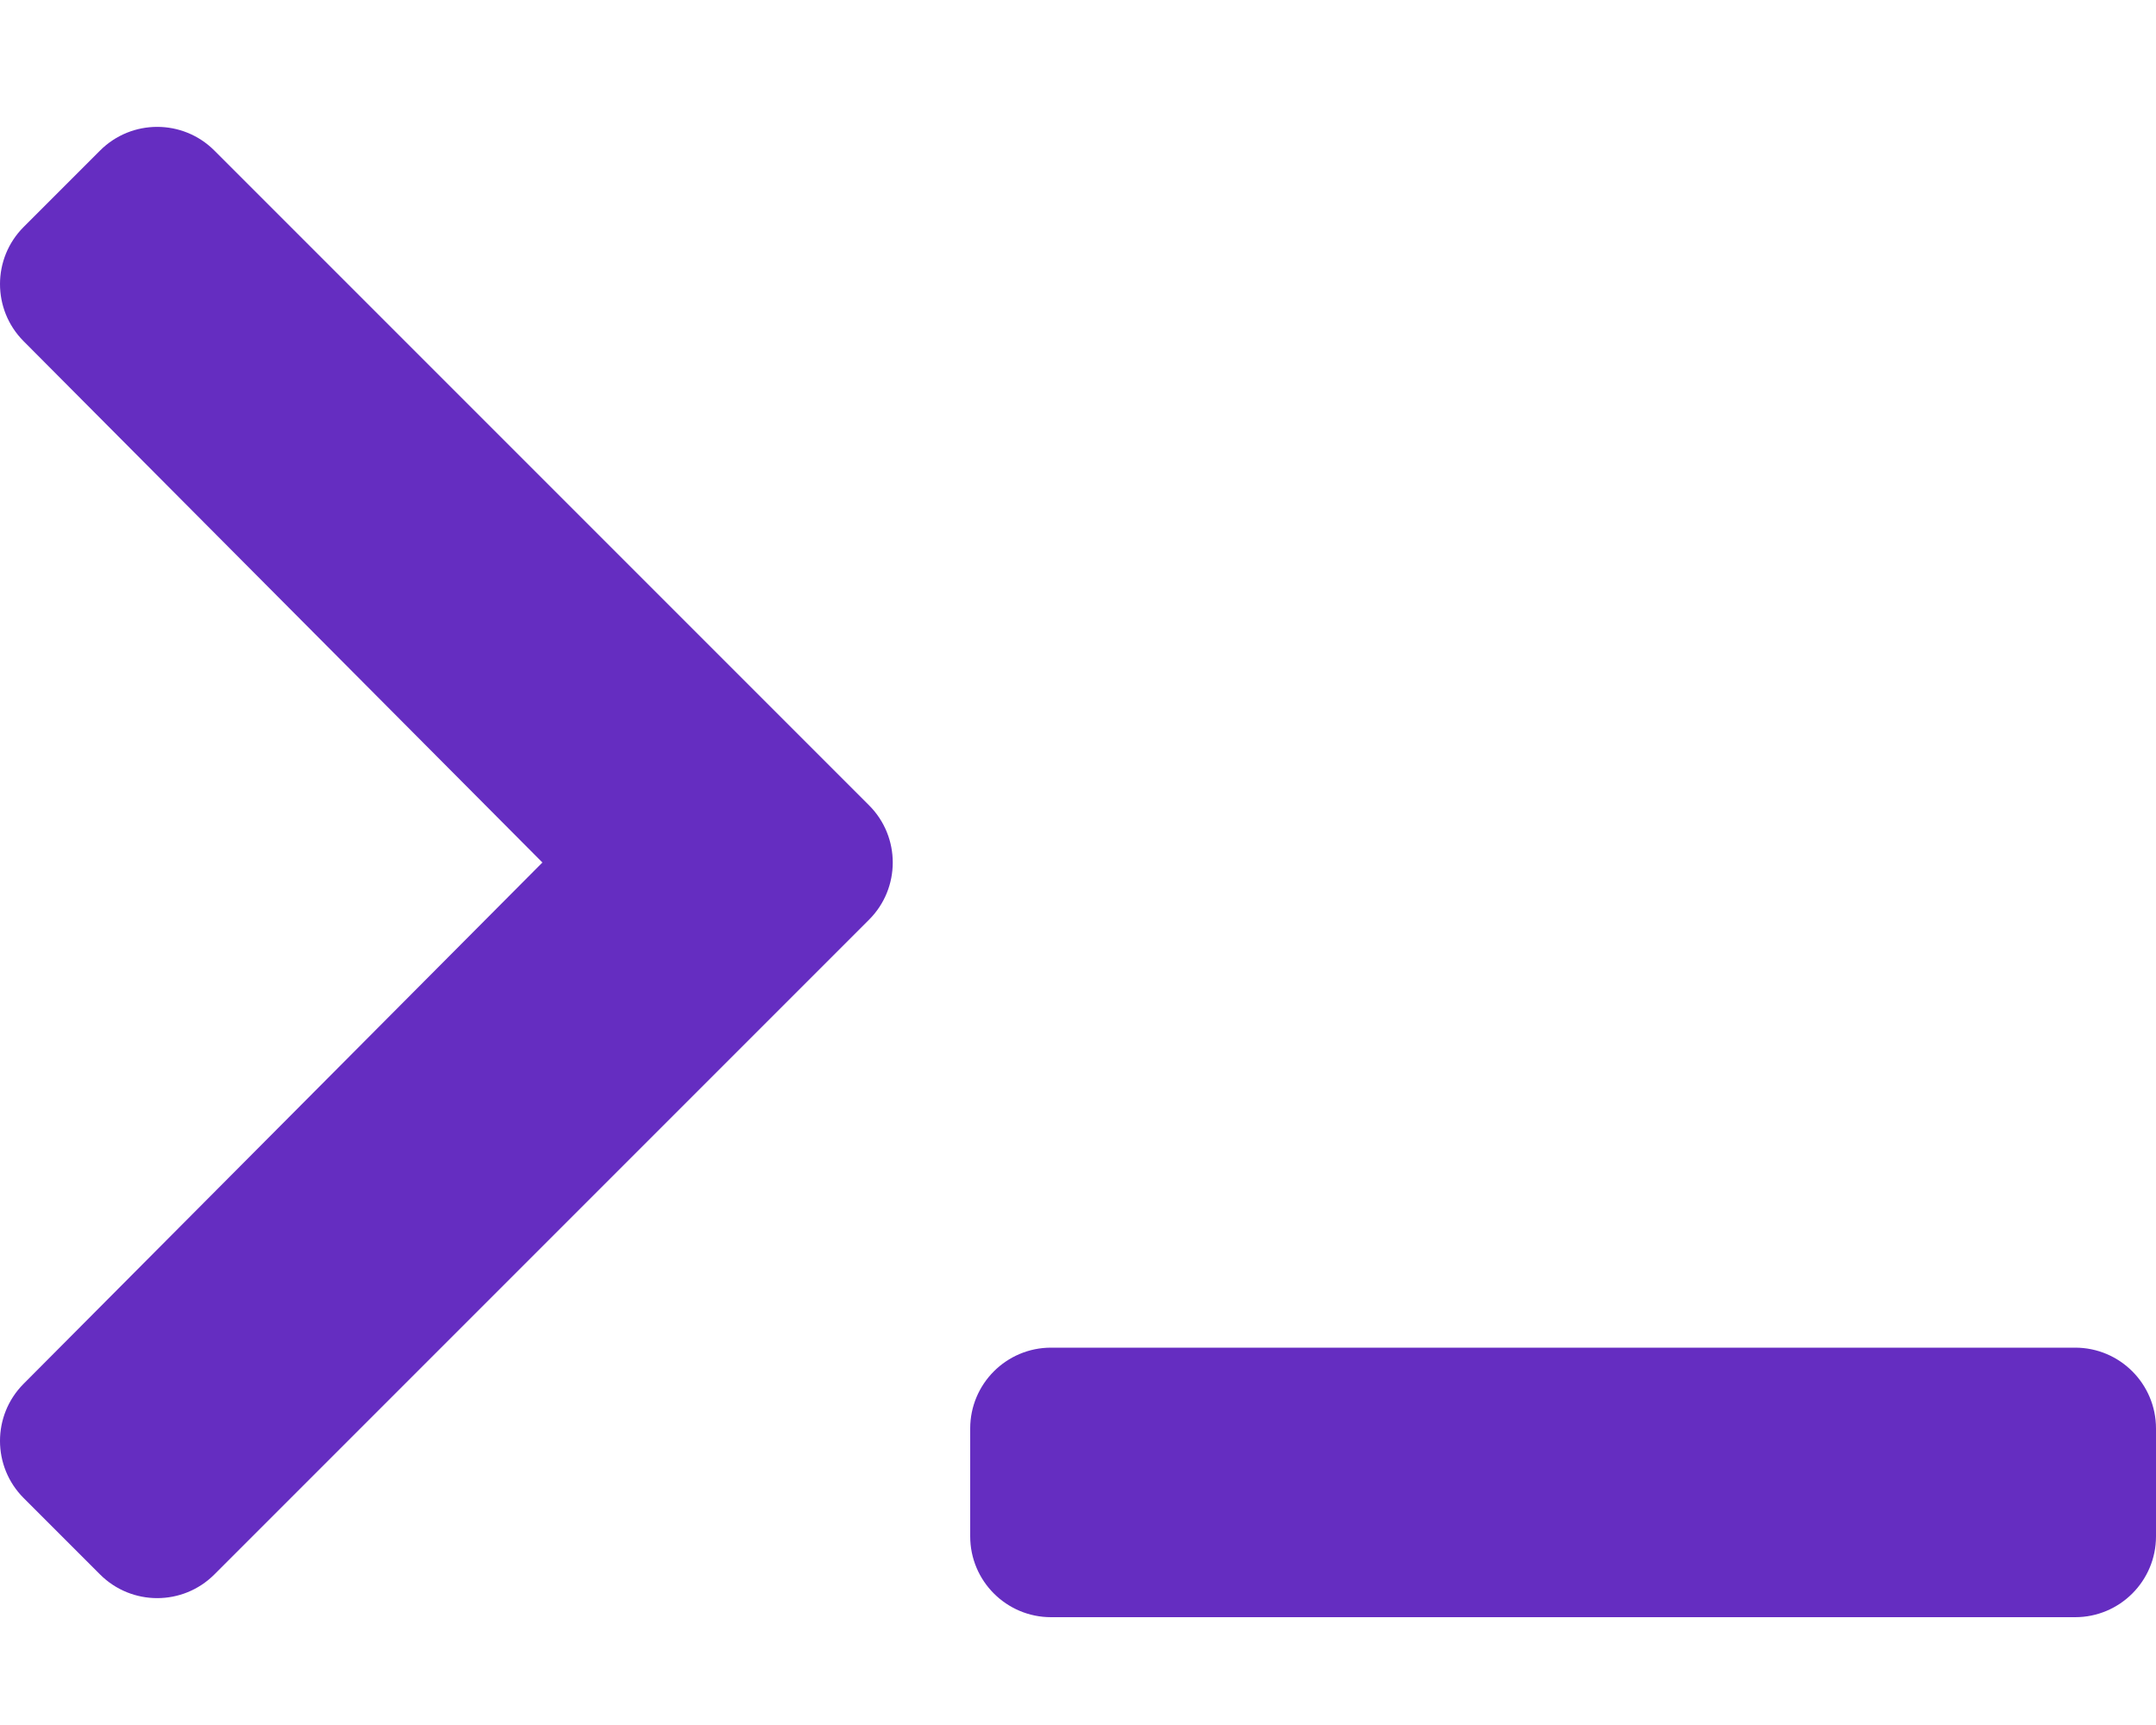
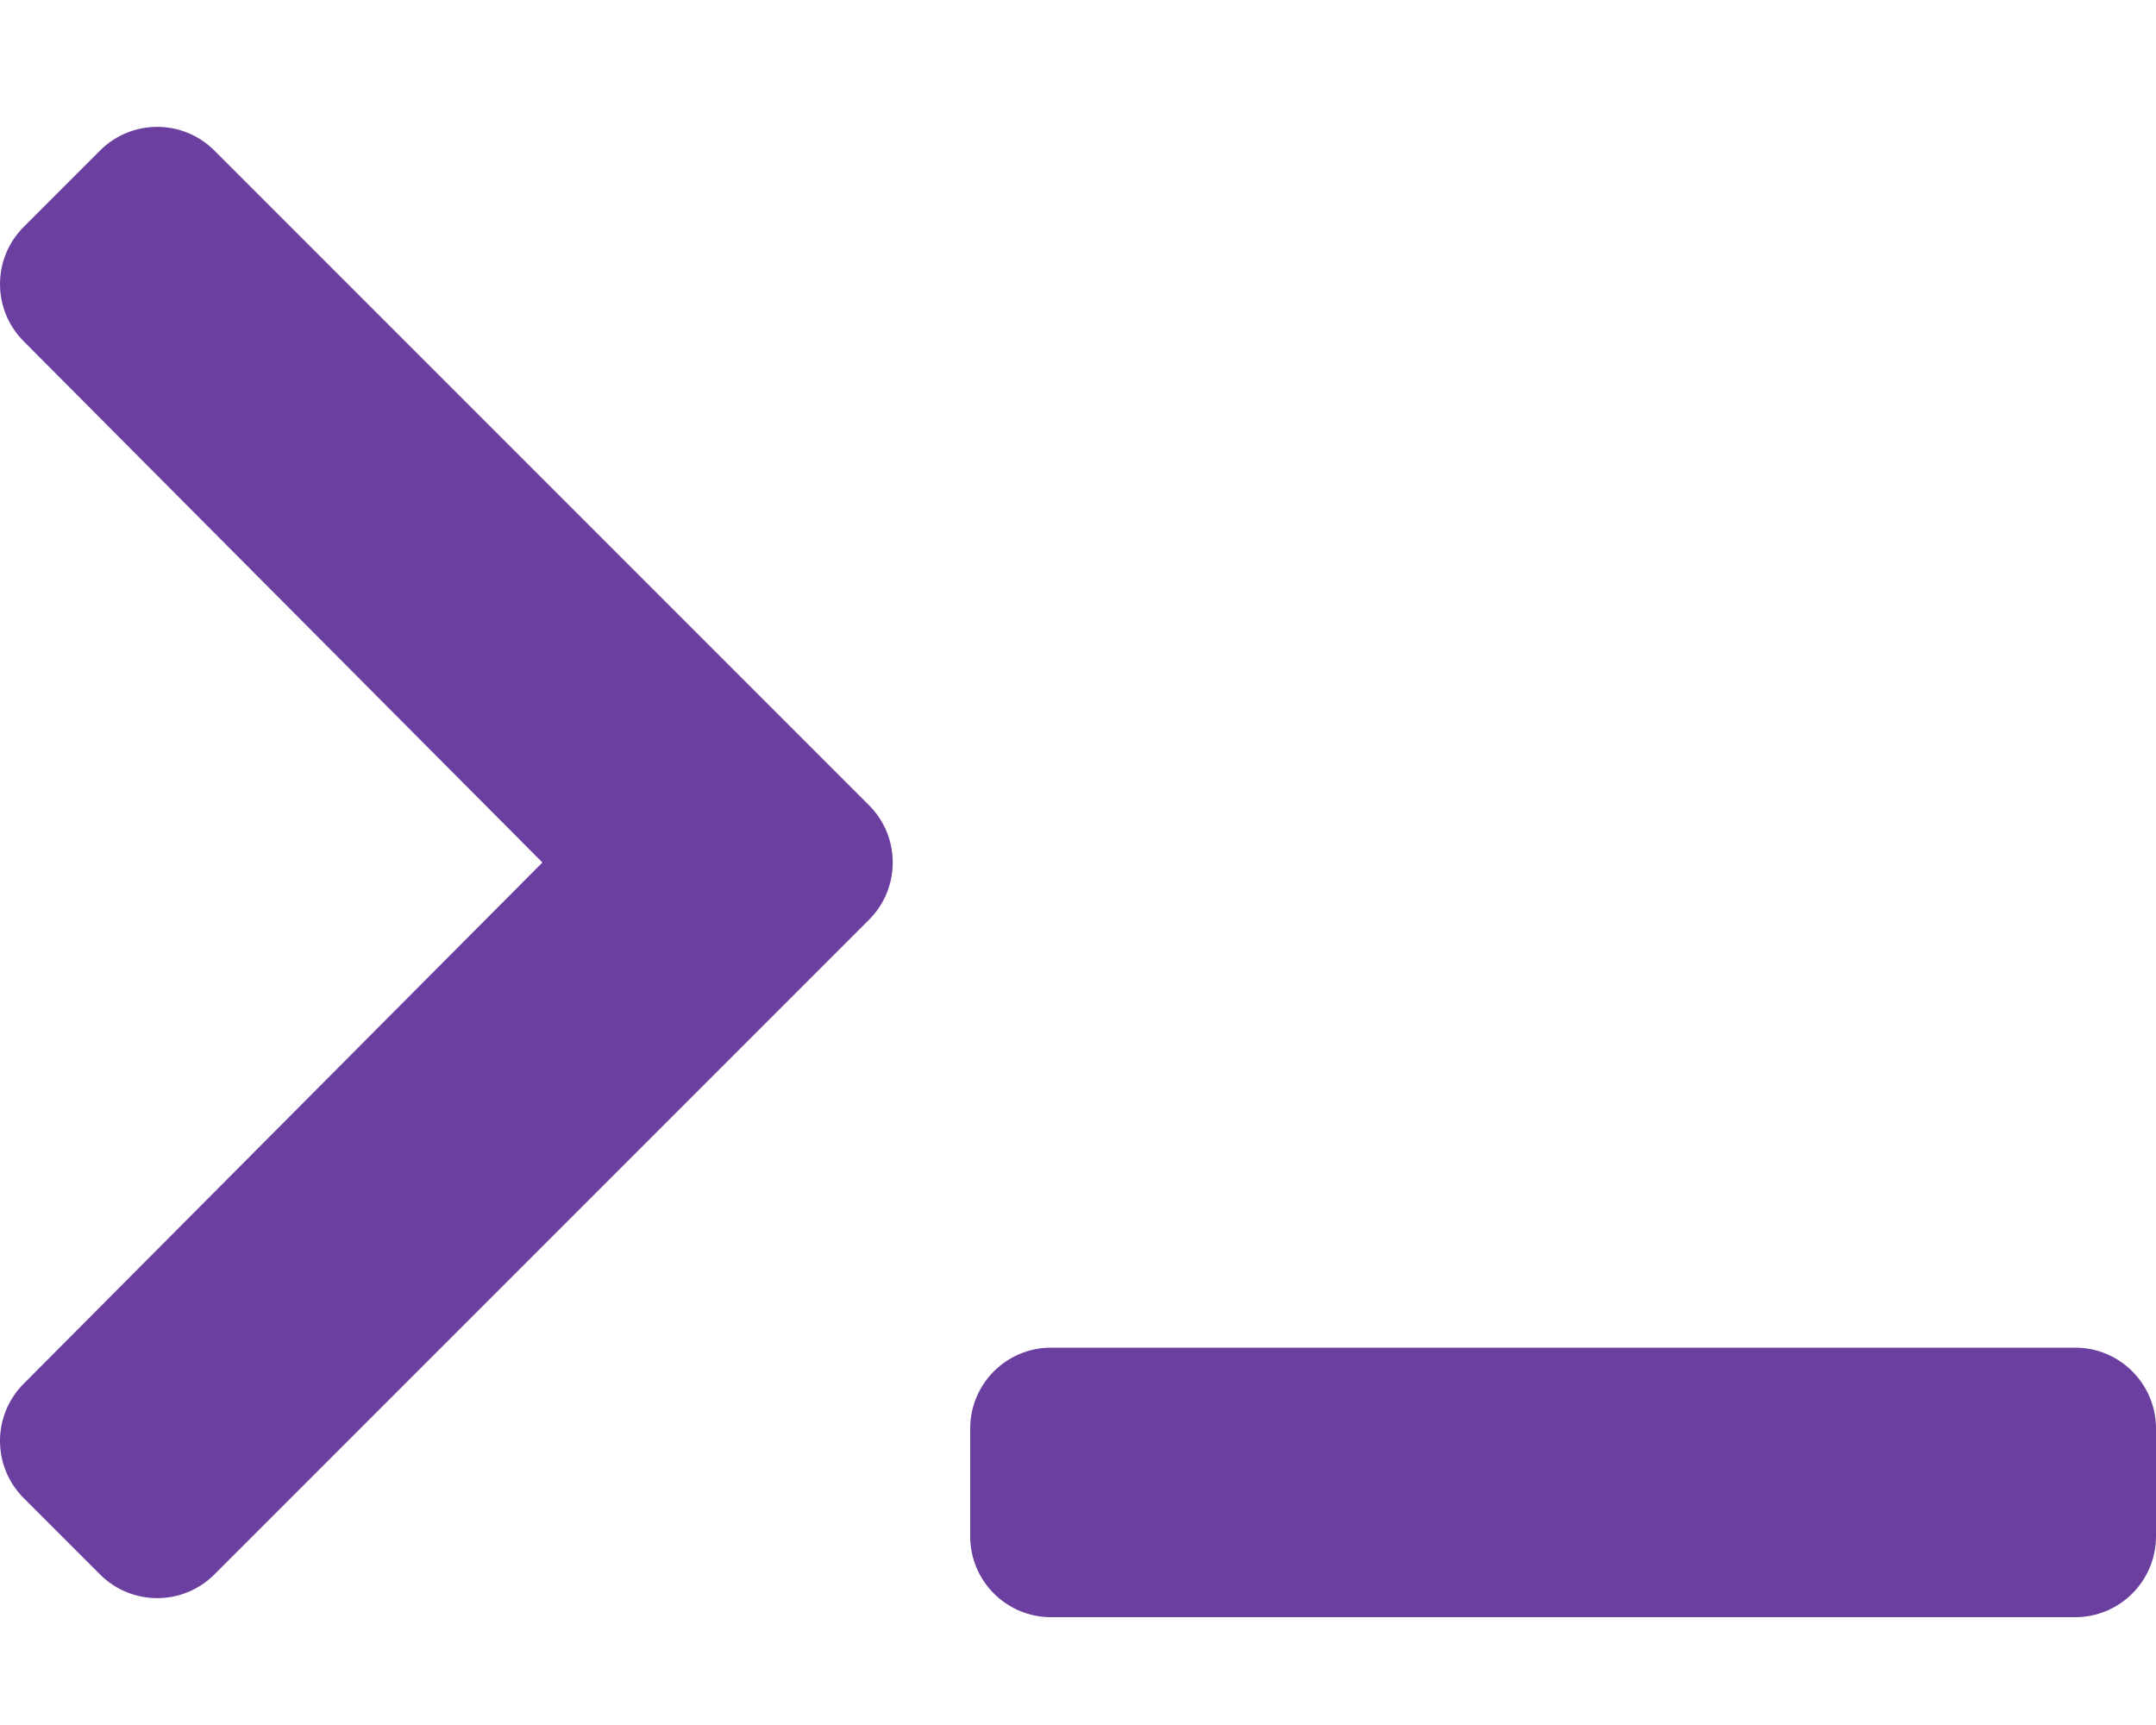
- <svg xmlns="http://www.w3.org/2000/svg" style="fill:#652DC1;" viewBox="0 0 640 512">
+ <svg xmlns="http://www.w3.org/2000/svg" style="fill:#6B3FA0;" viewBox="0 0 640 512">
  <path d="M257.981 272.971L63.638 467.314c-9.373 9.373-24.569 9.373-33.941 0L7.029 444.647c-9.357-9.357-9.375-24.522-.04-33.901L161.011 256 6.99 101.255c-9.335-9.379-9.317-24.544.04-33.901l22.667-22.667c9.373-9.373 24.569-9.373 33.941 0L257.981 239.03c9.373 9.372 9.373 24.568 0 33.941zM640 456v-32c0-13.255-10.745-24-24-24H312c-13.255 0-24 10.745-24 24v32c0 13.255 10.745 24 24 24h304c13.255 0 24-10.745 24-24z" />
</svg>
